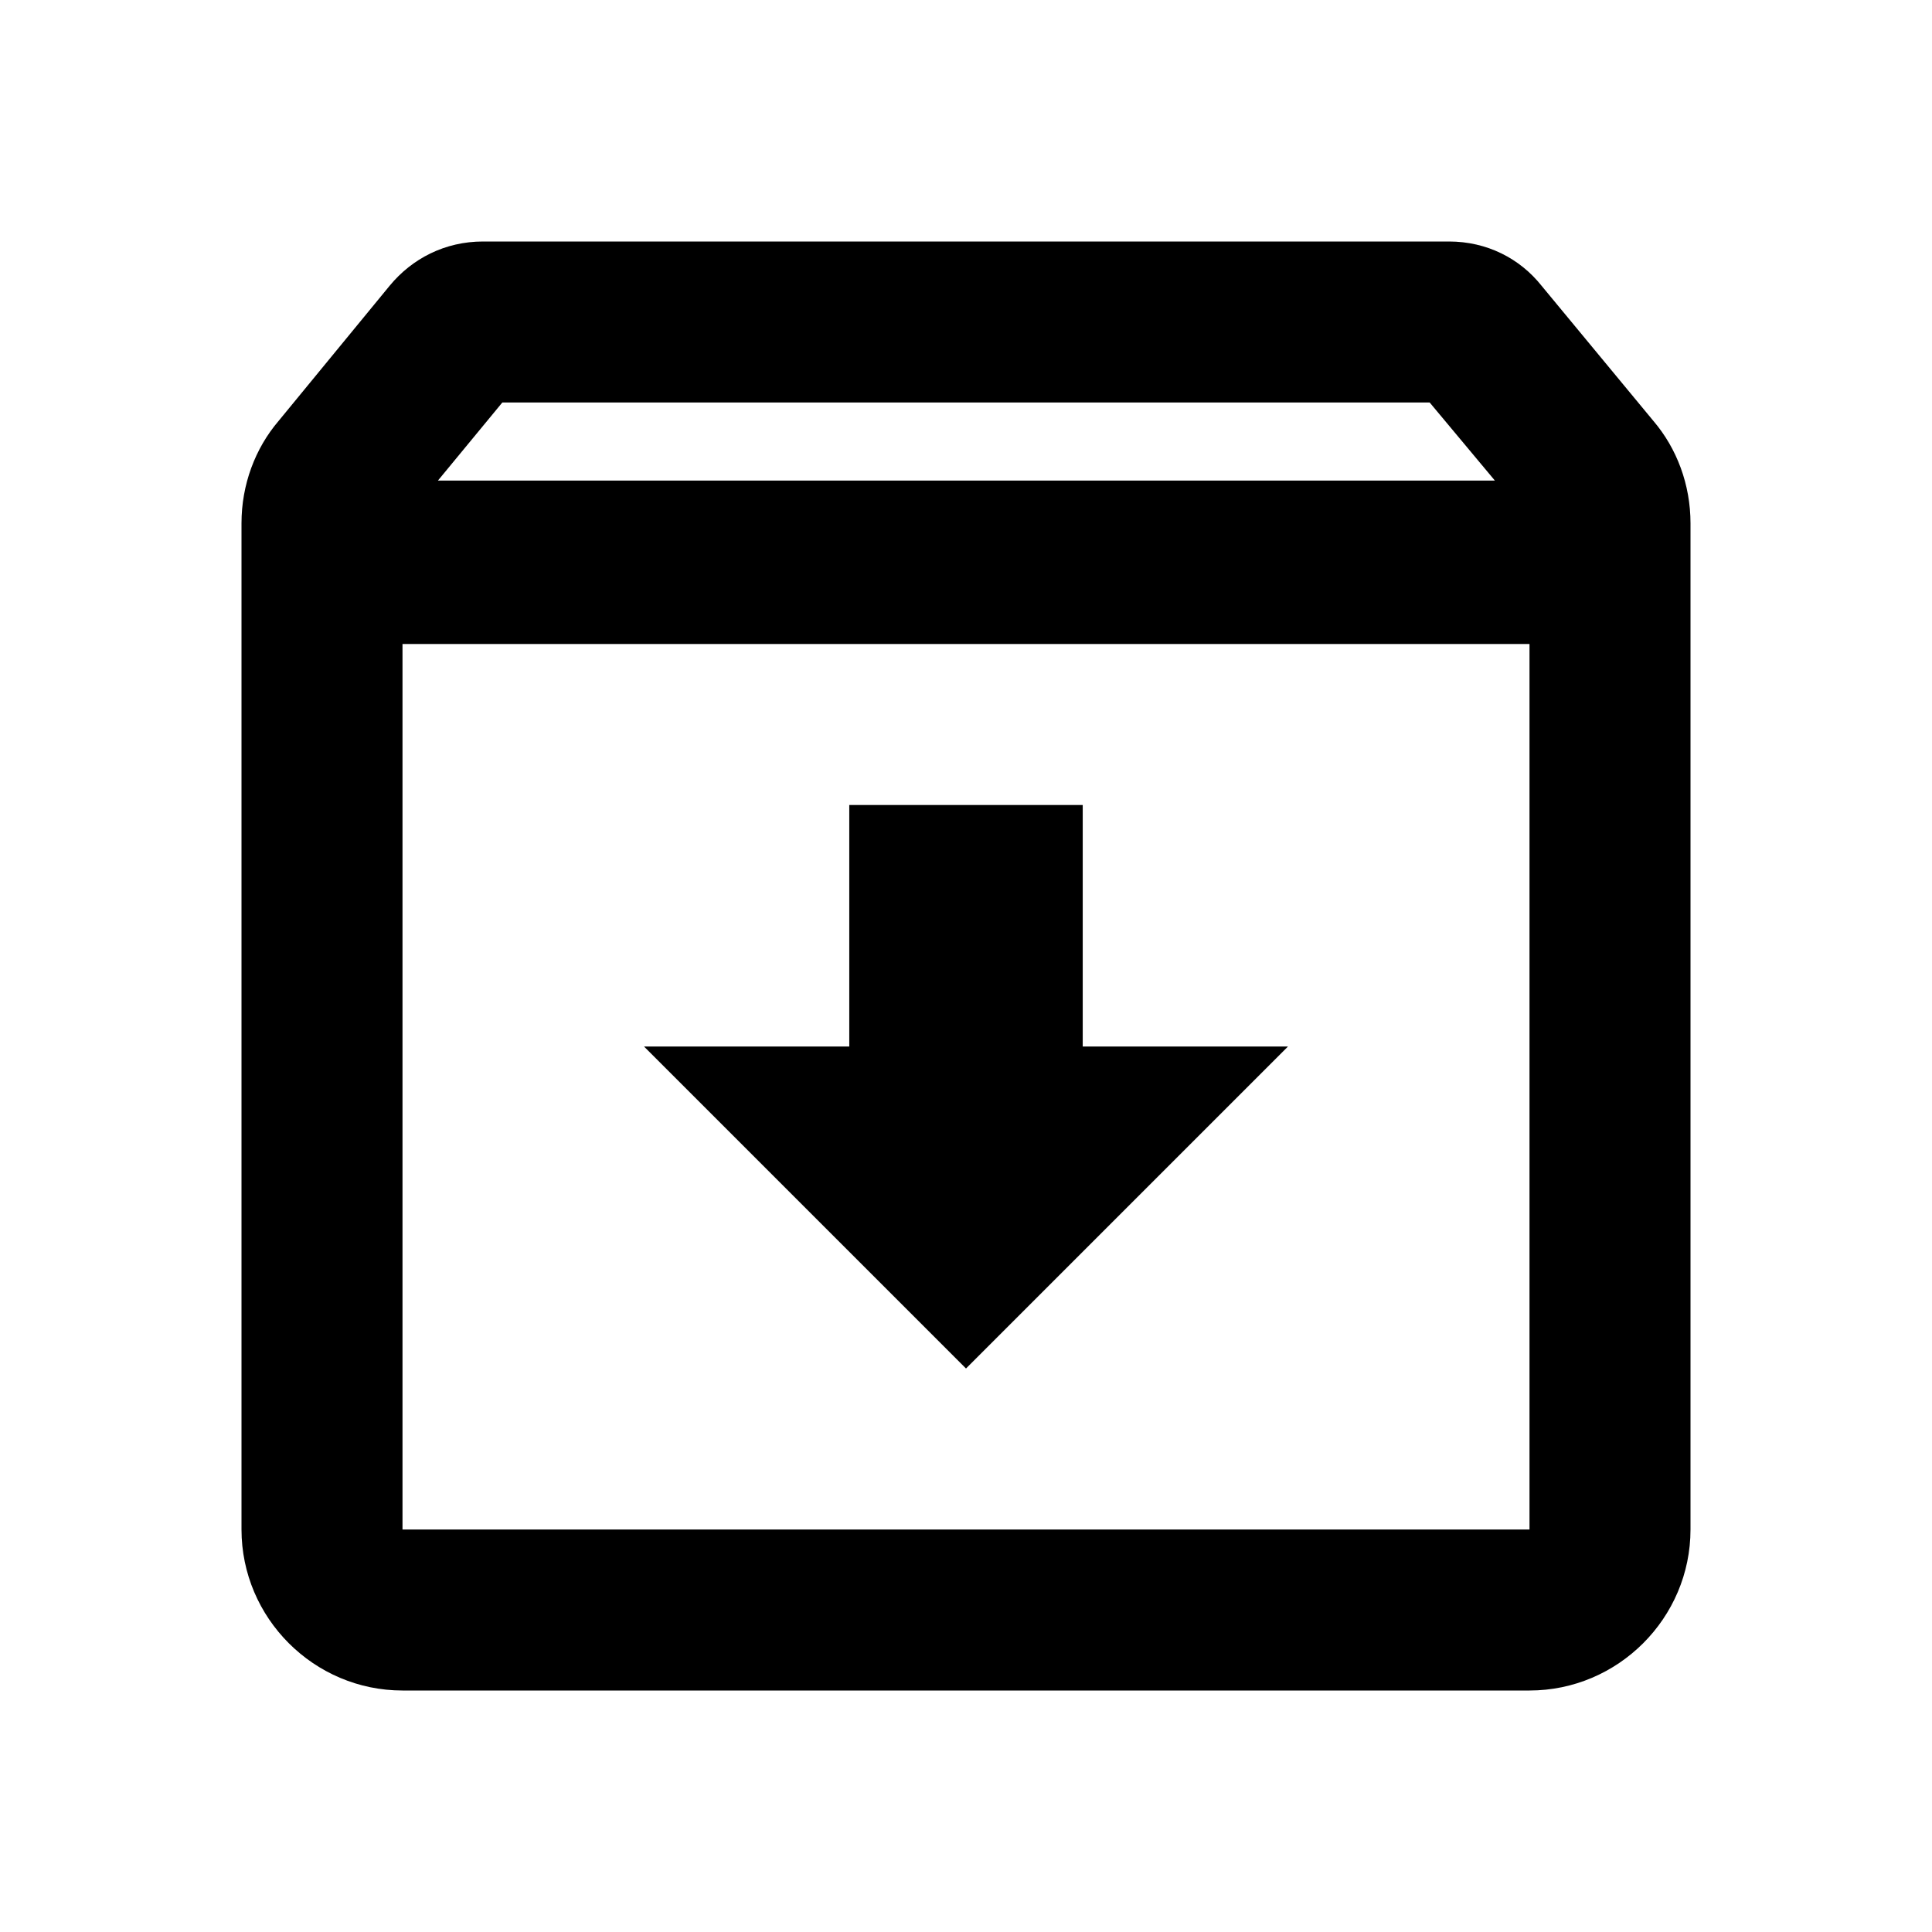
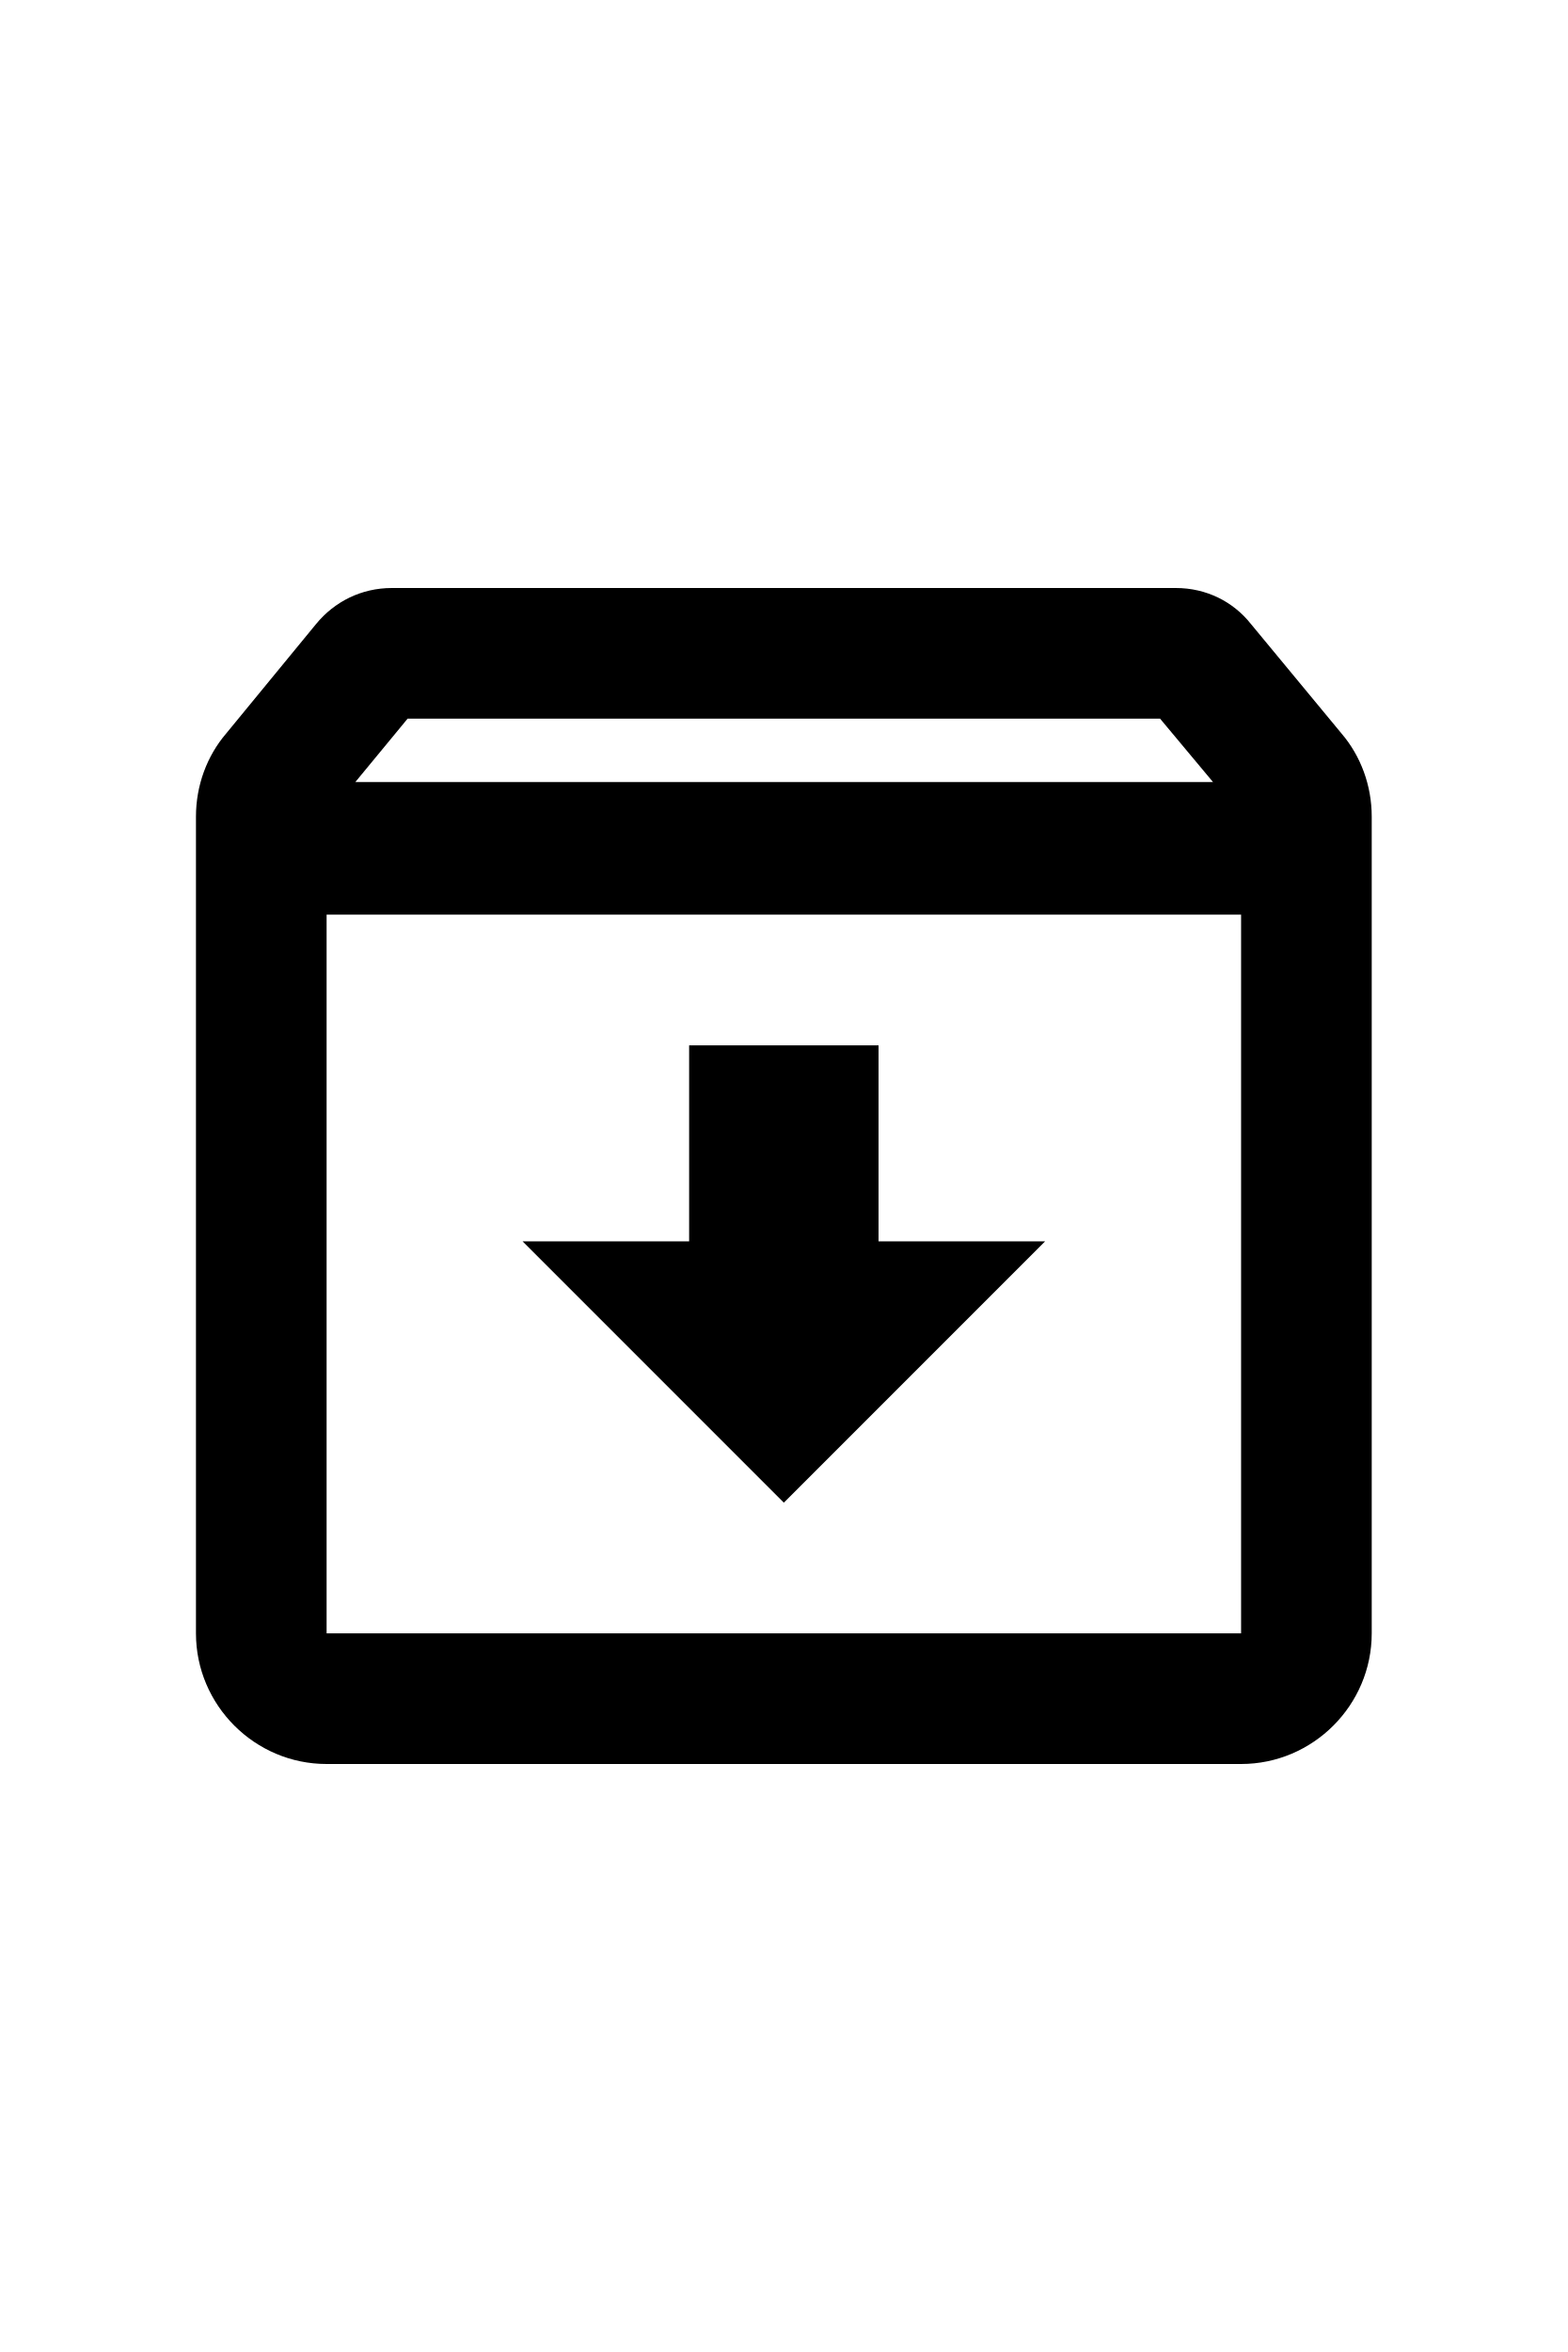
- <svg xmlns="http://www.w3.org/2000/svg" width="24" height="24" viewBox="0 0 24 24">
+ <svg xmlns="http://www.w3.org/2000/svg" width="24" height="36" viewBox="0 0 24 24">
  <path fill="none" d="M0 0h24v24H0V0z" />
  <path fill="black" d="M20.54 5.23l-1.39-1.68C18.88 3.21 18.47 3 18 3H6c-.47 0-.88.21-1.16.55L3.46 5.23C3.17 5.57 3 6.02 3 6.5V19c0 1.1.9 2 2 2h14c1.1 0 2-.9 2-2V6.5c0-.48-.17-.93-.46-1.27zM6.24 5h11.52l.81.97H5.44l.8-.97zM5 19V8h14v11H5zm8.45-9h-2.9v3H8l4 4 4-4h-2.55z" />
</svg>
